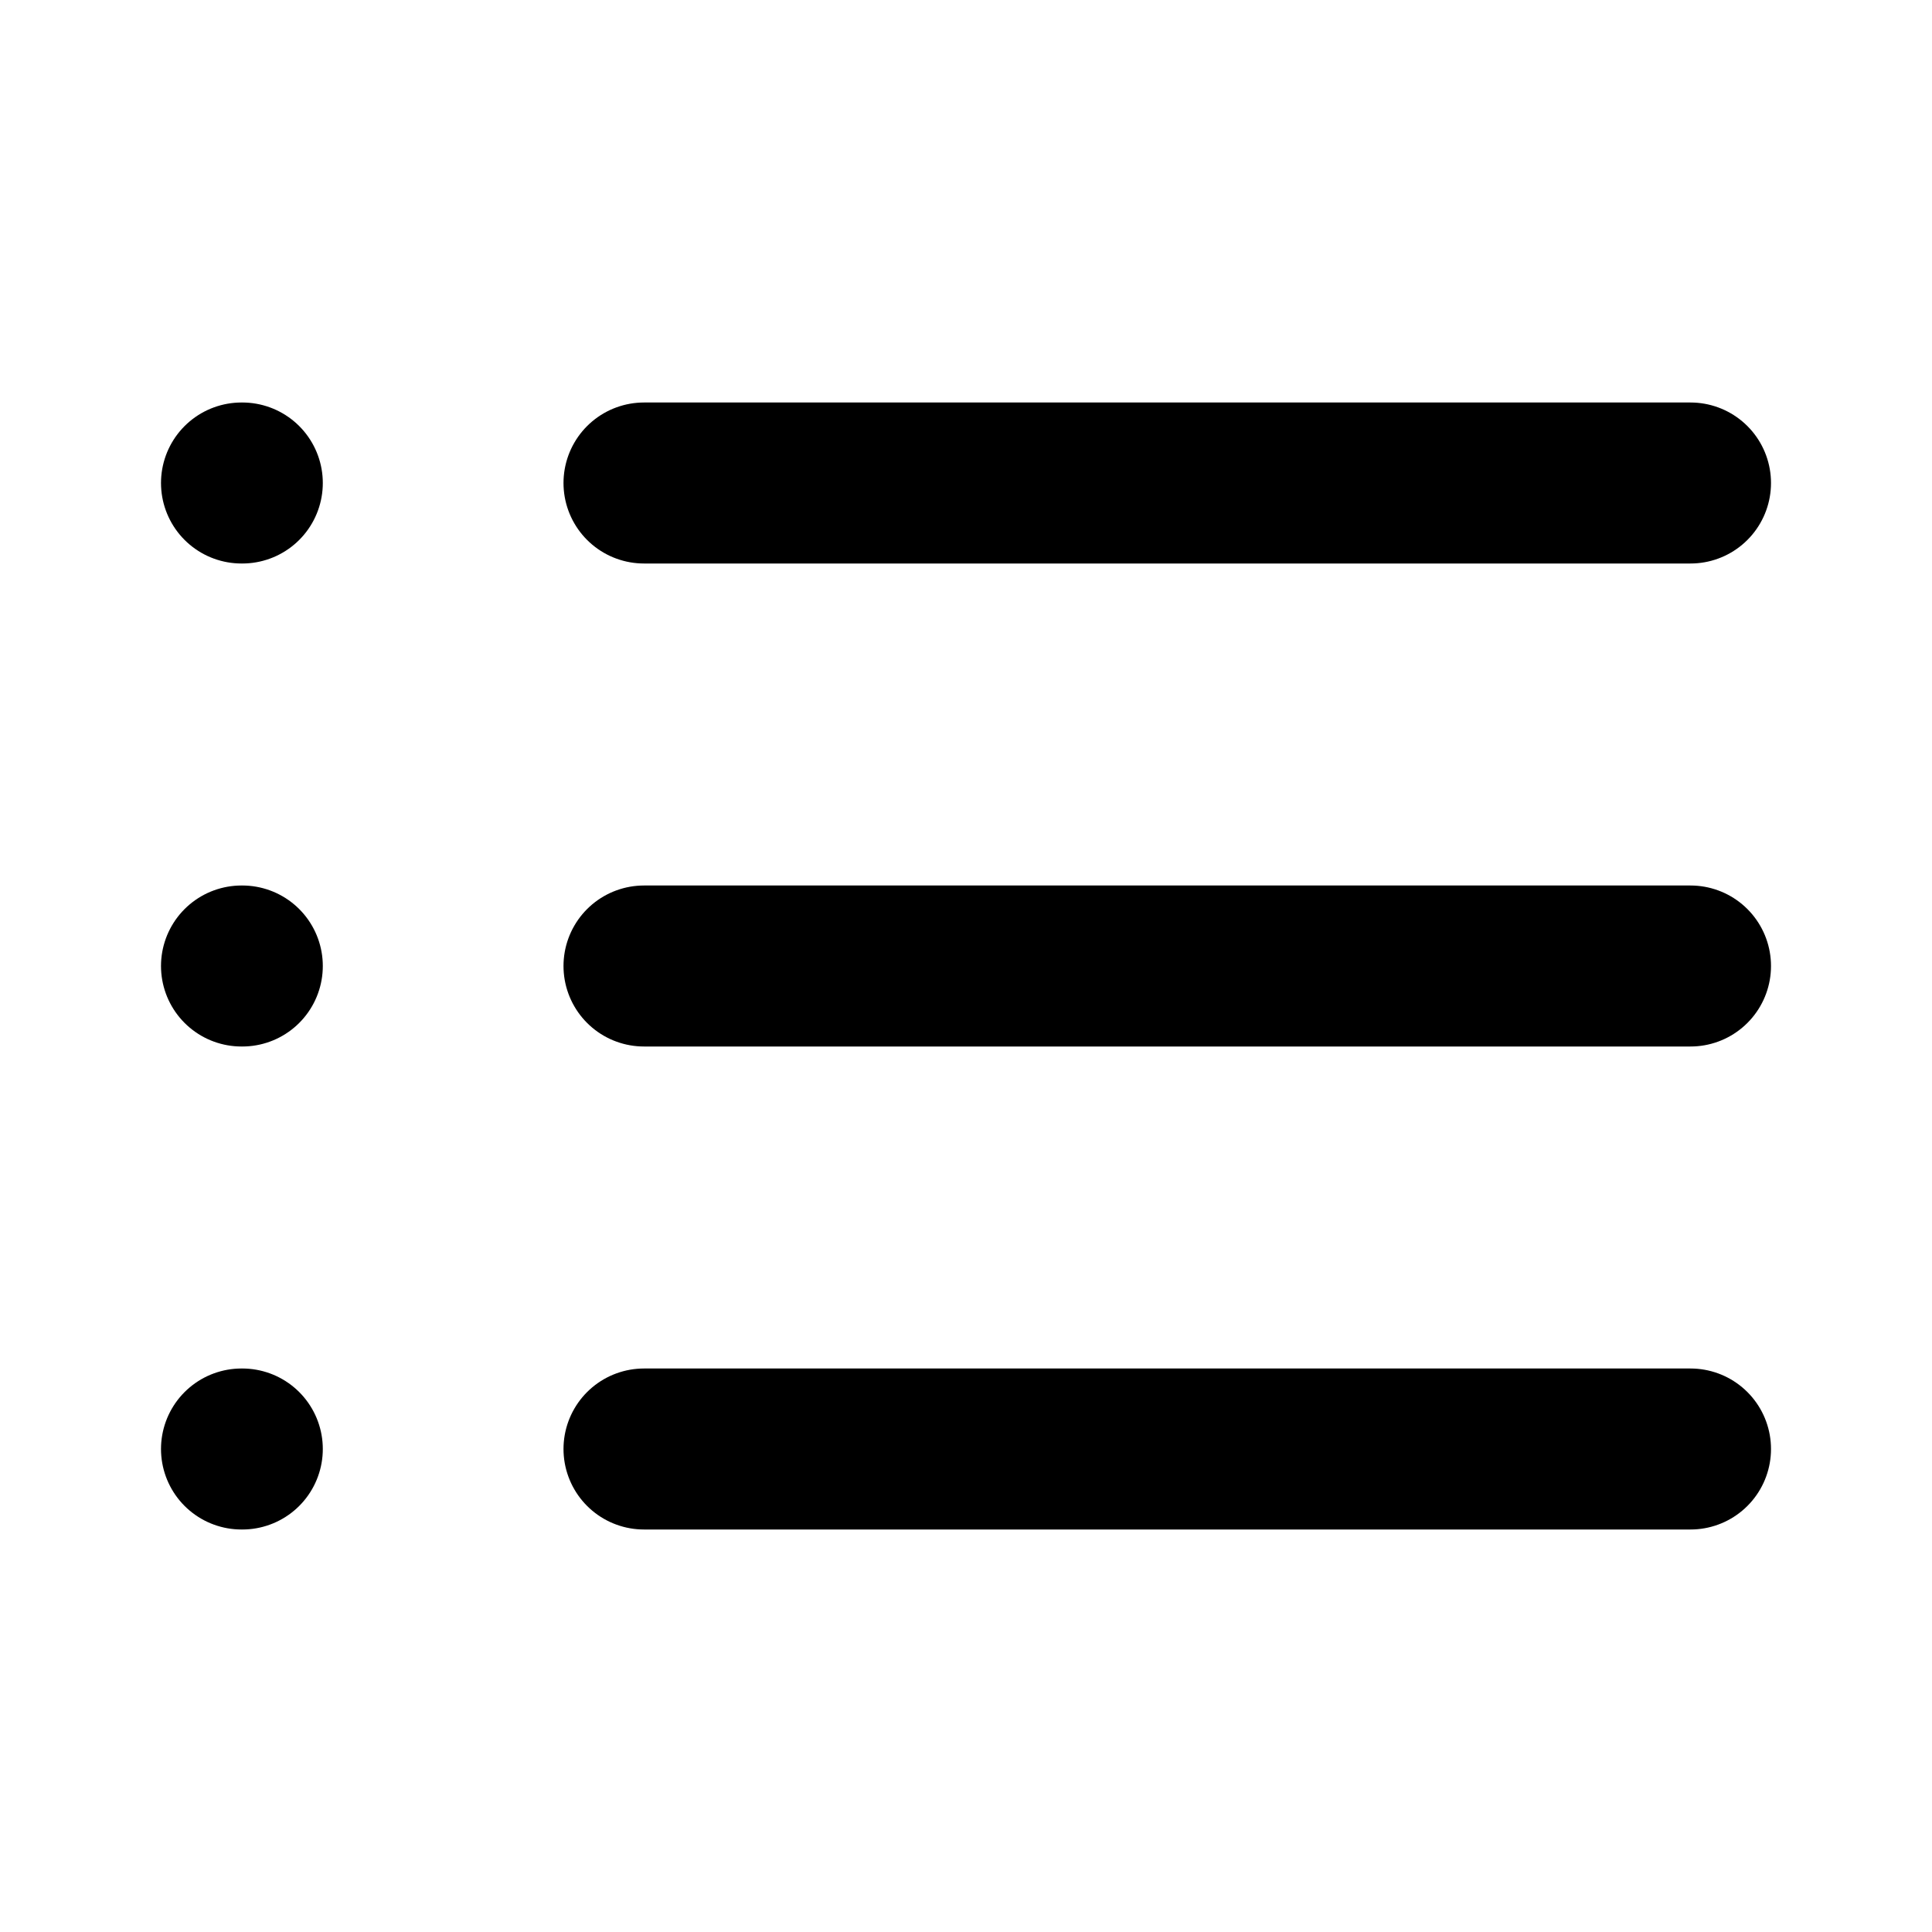
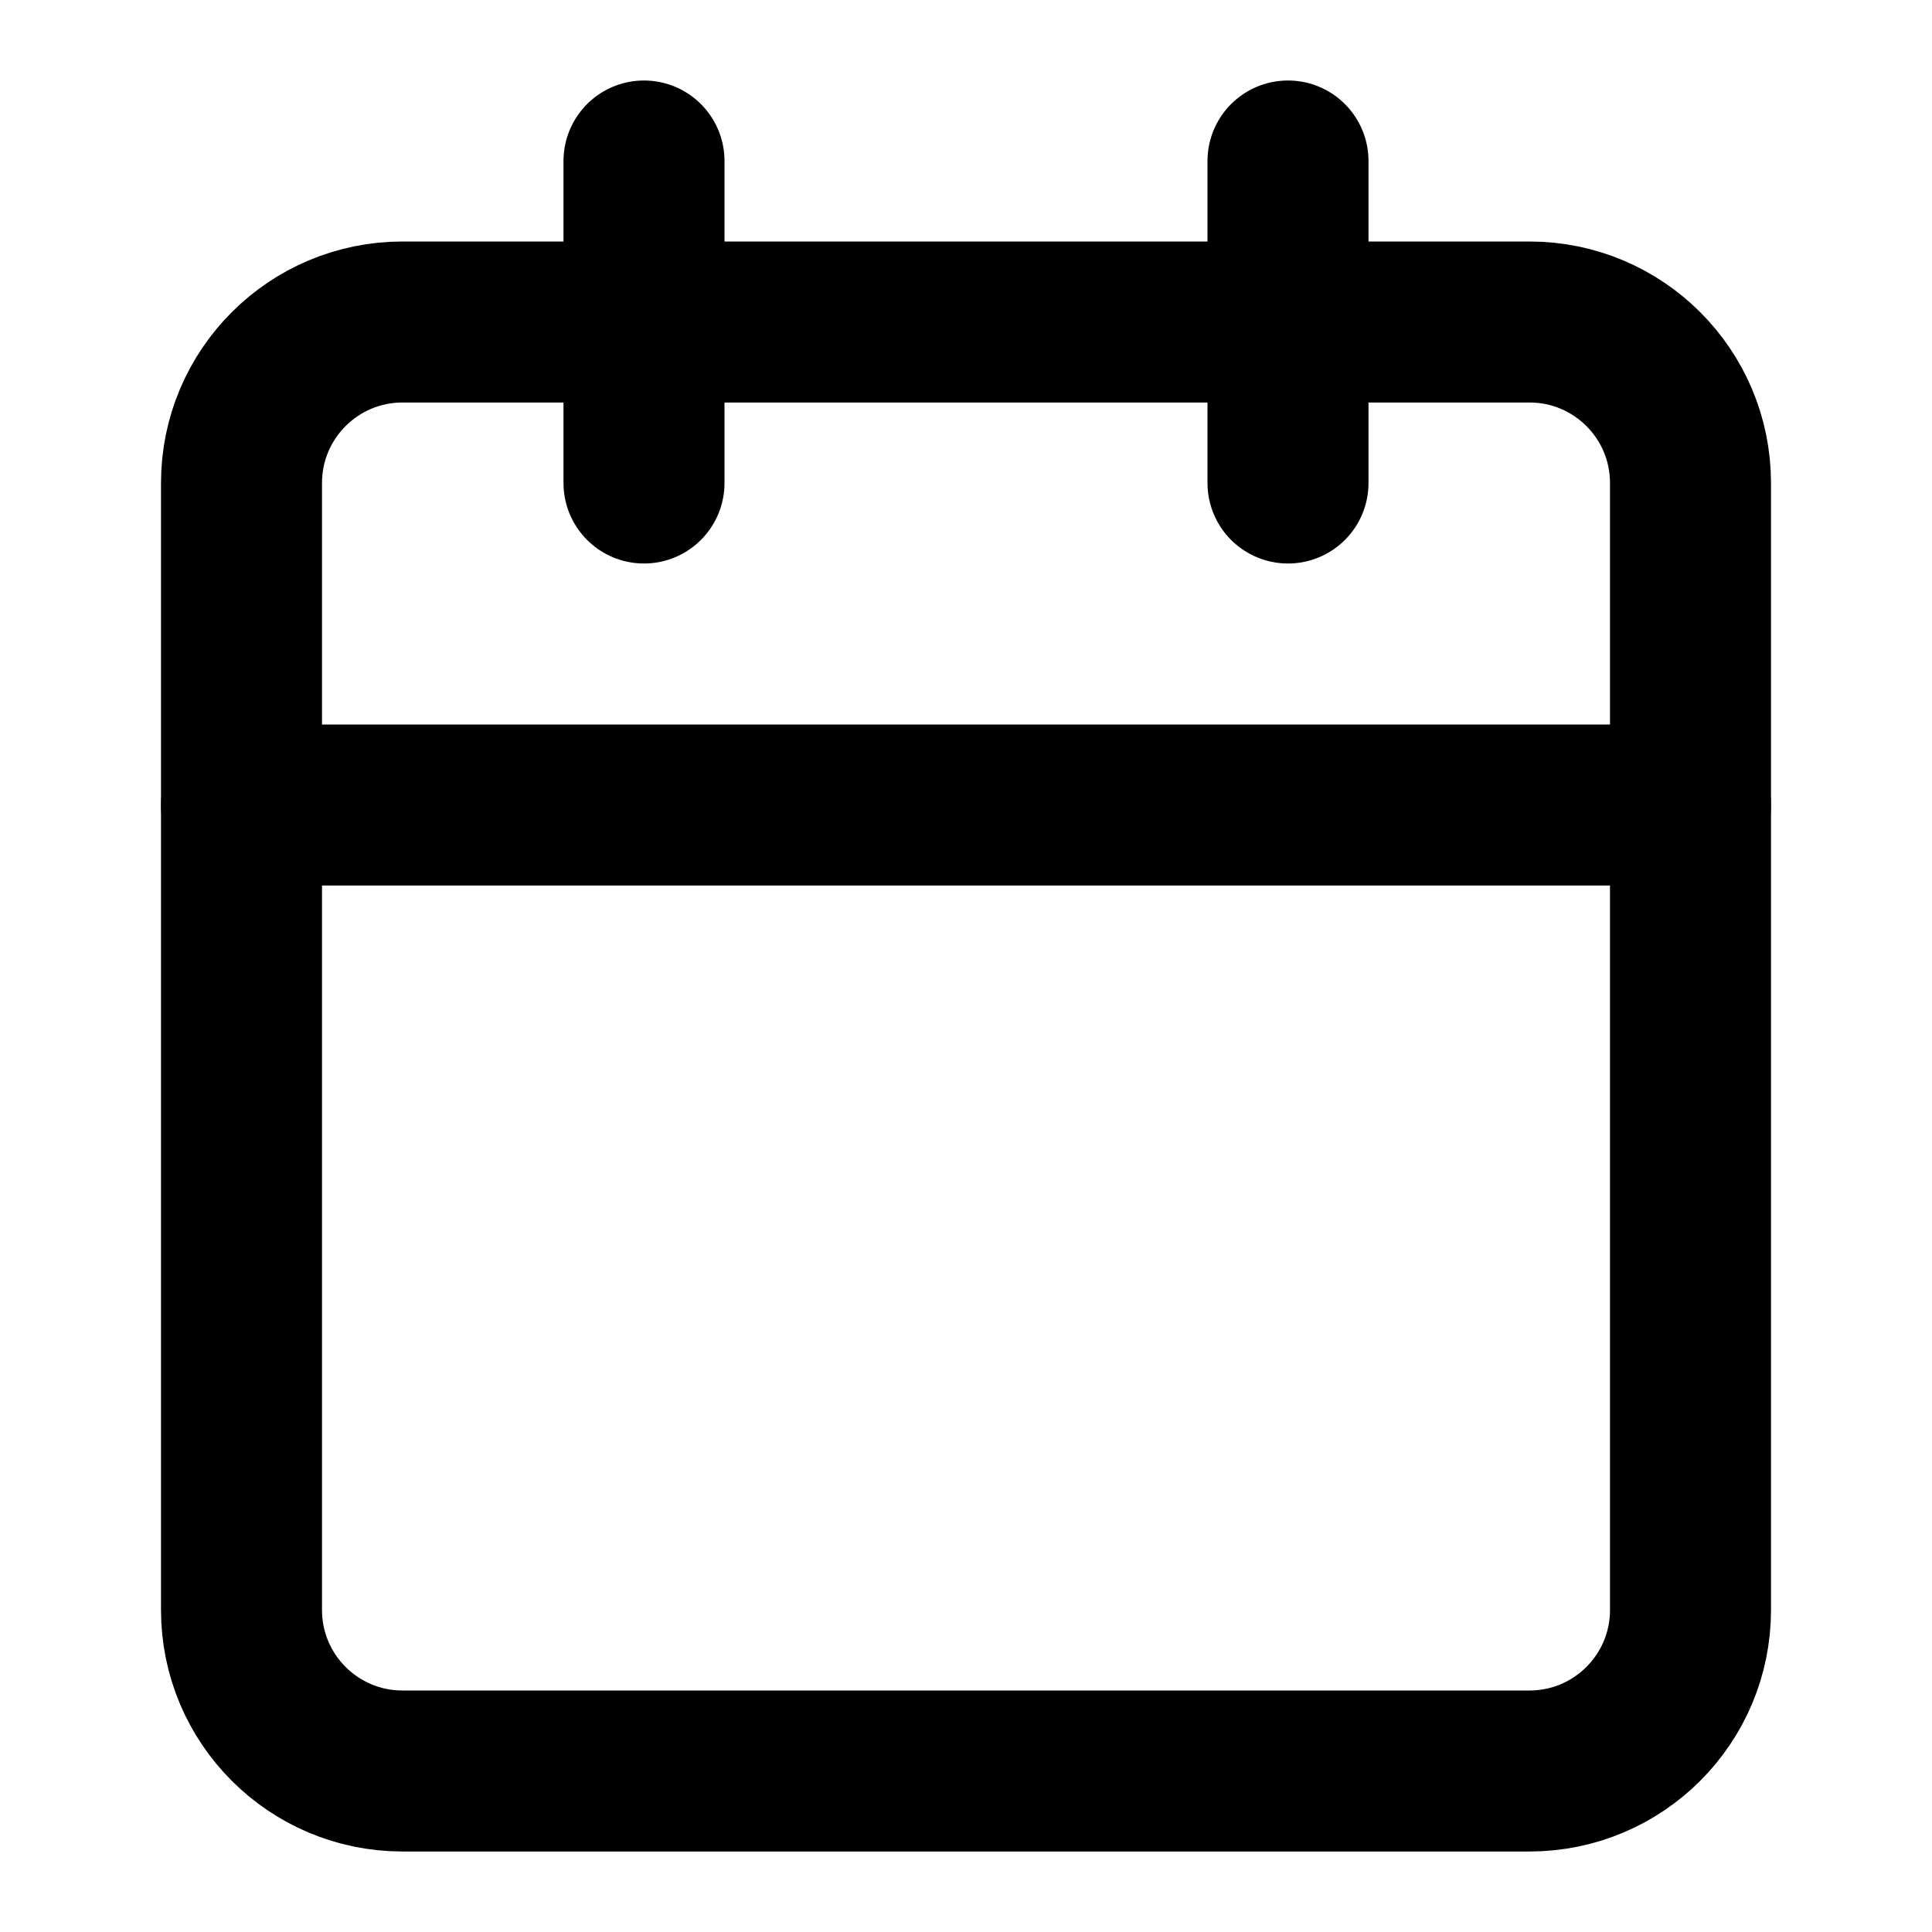
- <svg xmlns="http://www.w3.org/2000/svg" width="24" height="24" viewBox="0 0 24 24" fill="none">
-   <path d="M8 6H21" stroke="black" stroke-width="2" stroke-linecap="round" stroke-linejoin="round" />
-   <path d="M8 12H21" stroke="black" stroke-width="2" stroke-linecap="round" stroke-linejoin="round" />
-   <path d="M8 18H21" stroke="black" stroke-width="2" stroke-linecap="round" stroke-linejoin="round" />
-   <path d="M3 6H3.01" stroke="black" stroke-width="2" stroke-linecap="round" stroke-linejoin="round" />
-   <path d="M3 12H3.01" stroke="black" stroke-width="2" stroke-linecap="round" stroke-linejoin="round" />
-   <path d="M3 18H3.01" stroke="black" stroke-width="2" stroke-linecap="round" stroke-linejoin="round" />
+ <svg xmlns="http://www.w3.org/2000/svg" width="24" height="24" viewBox="0 0 24 24" fill="none" stroke="currentColor" stroke-width="2" stroke-linecap="round" stroke-linejoin="round" class="feather feather-calendar">
+   <rect x="3" y="4" width="18" height="18" rx="2" ry="2" />
+   <line x1="16" y1="2" x2="16" y2="6" />
+   <line x1="8" y1="2" x2="8" y2="6" />
+   <line x1="3" y1="10" x2="21" y2="10" />
</svg>
